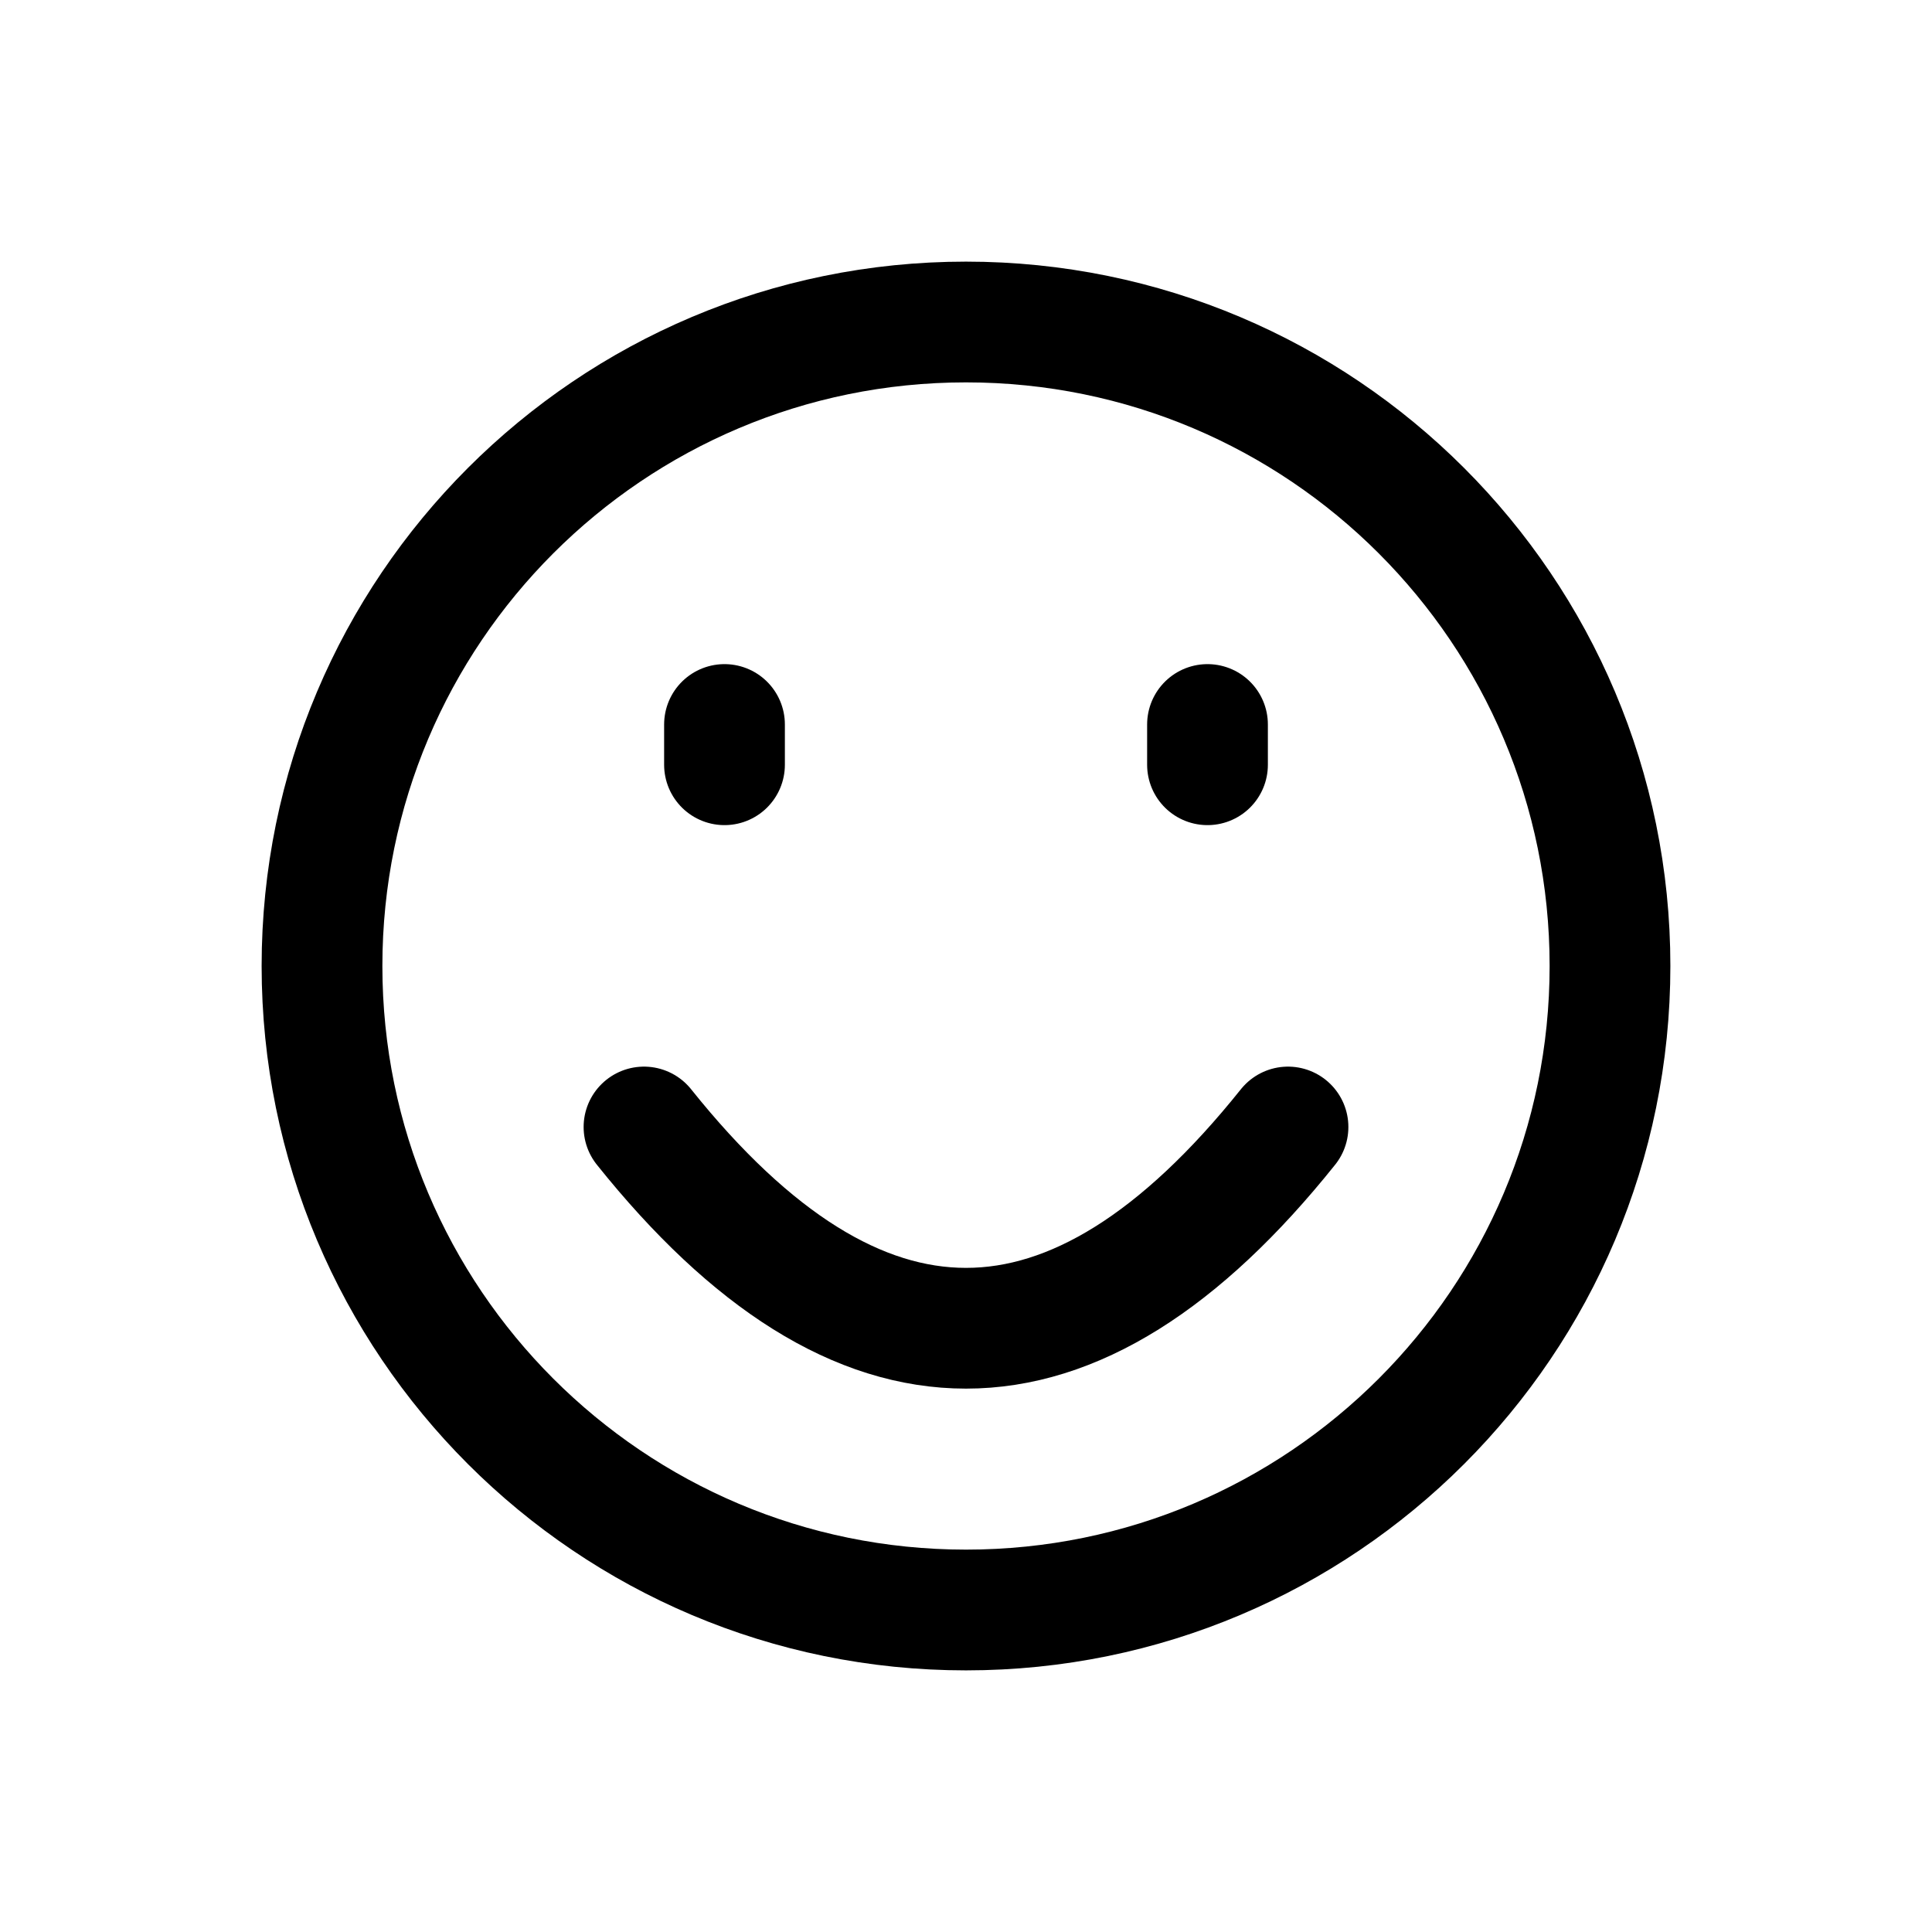
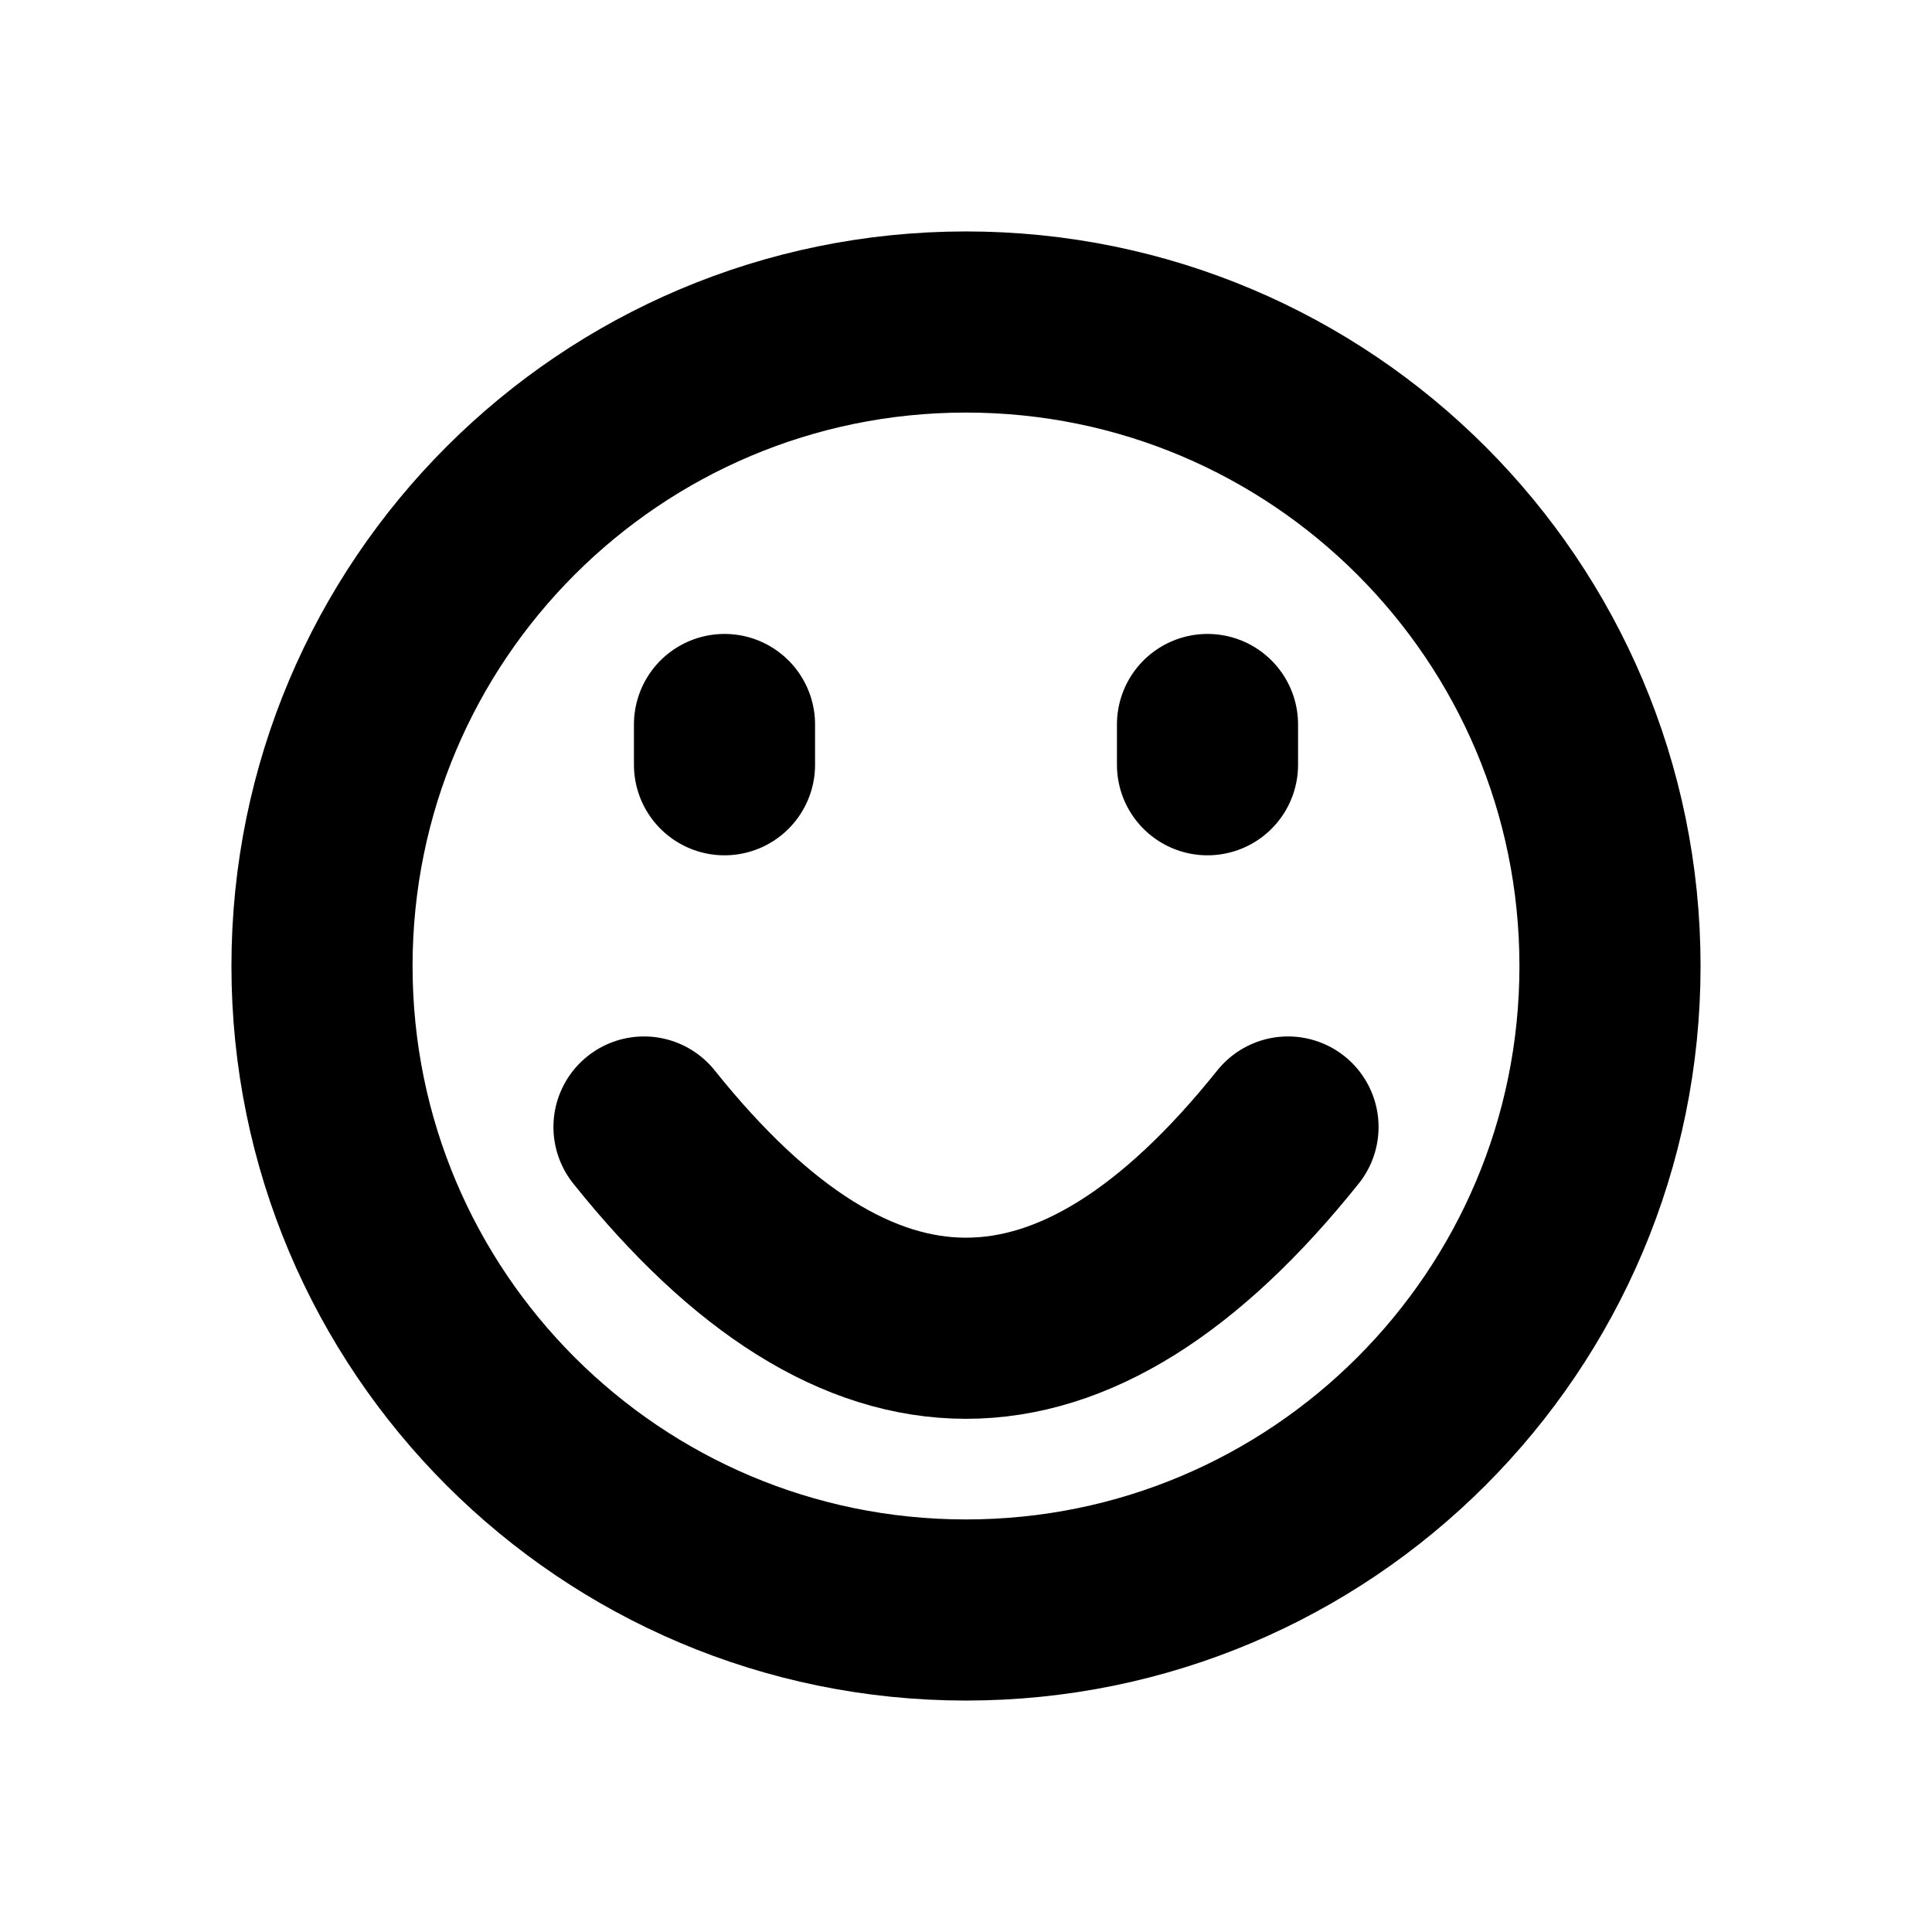
- <svg xmlns="http://www.w3.org/2000/svg" width="24" height="24" viewBox="0 0 24 24" fill="none" stroke="currentColor" stroke-width="1.5" stroke-linecap="round">
+ <svg xmlns="http://www.w3.org/2000/svg" width="24" height="24" viewBox="0 0 24 24" fill="none" stroke="currentColor" stroke-width="2.25" stroke-linecap="round">
  <circle cx="12" cy="12" r="8" />
  <path d="M8 14q4 5 8 0M9 9v.5M15 9v.5" />
</svg>
